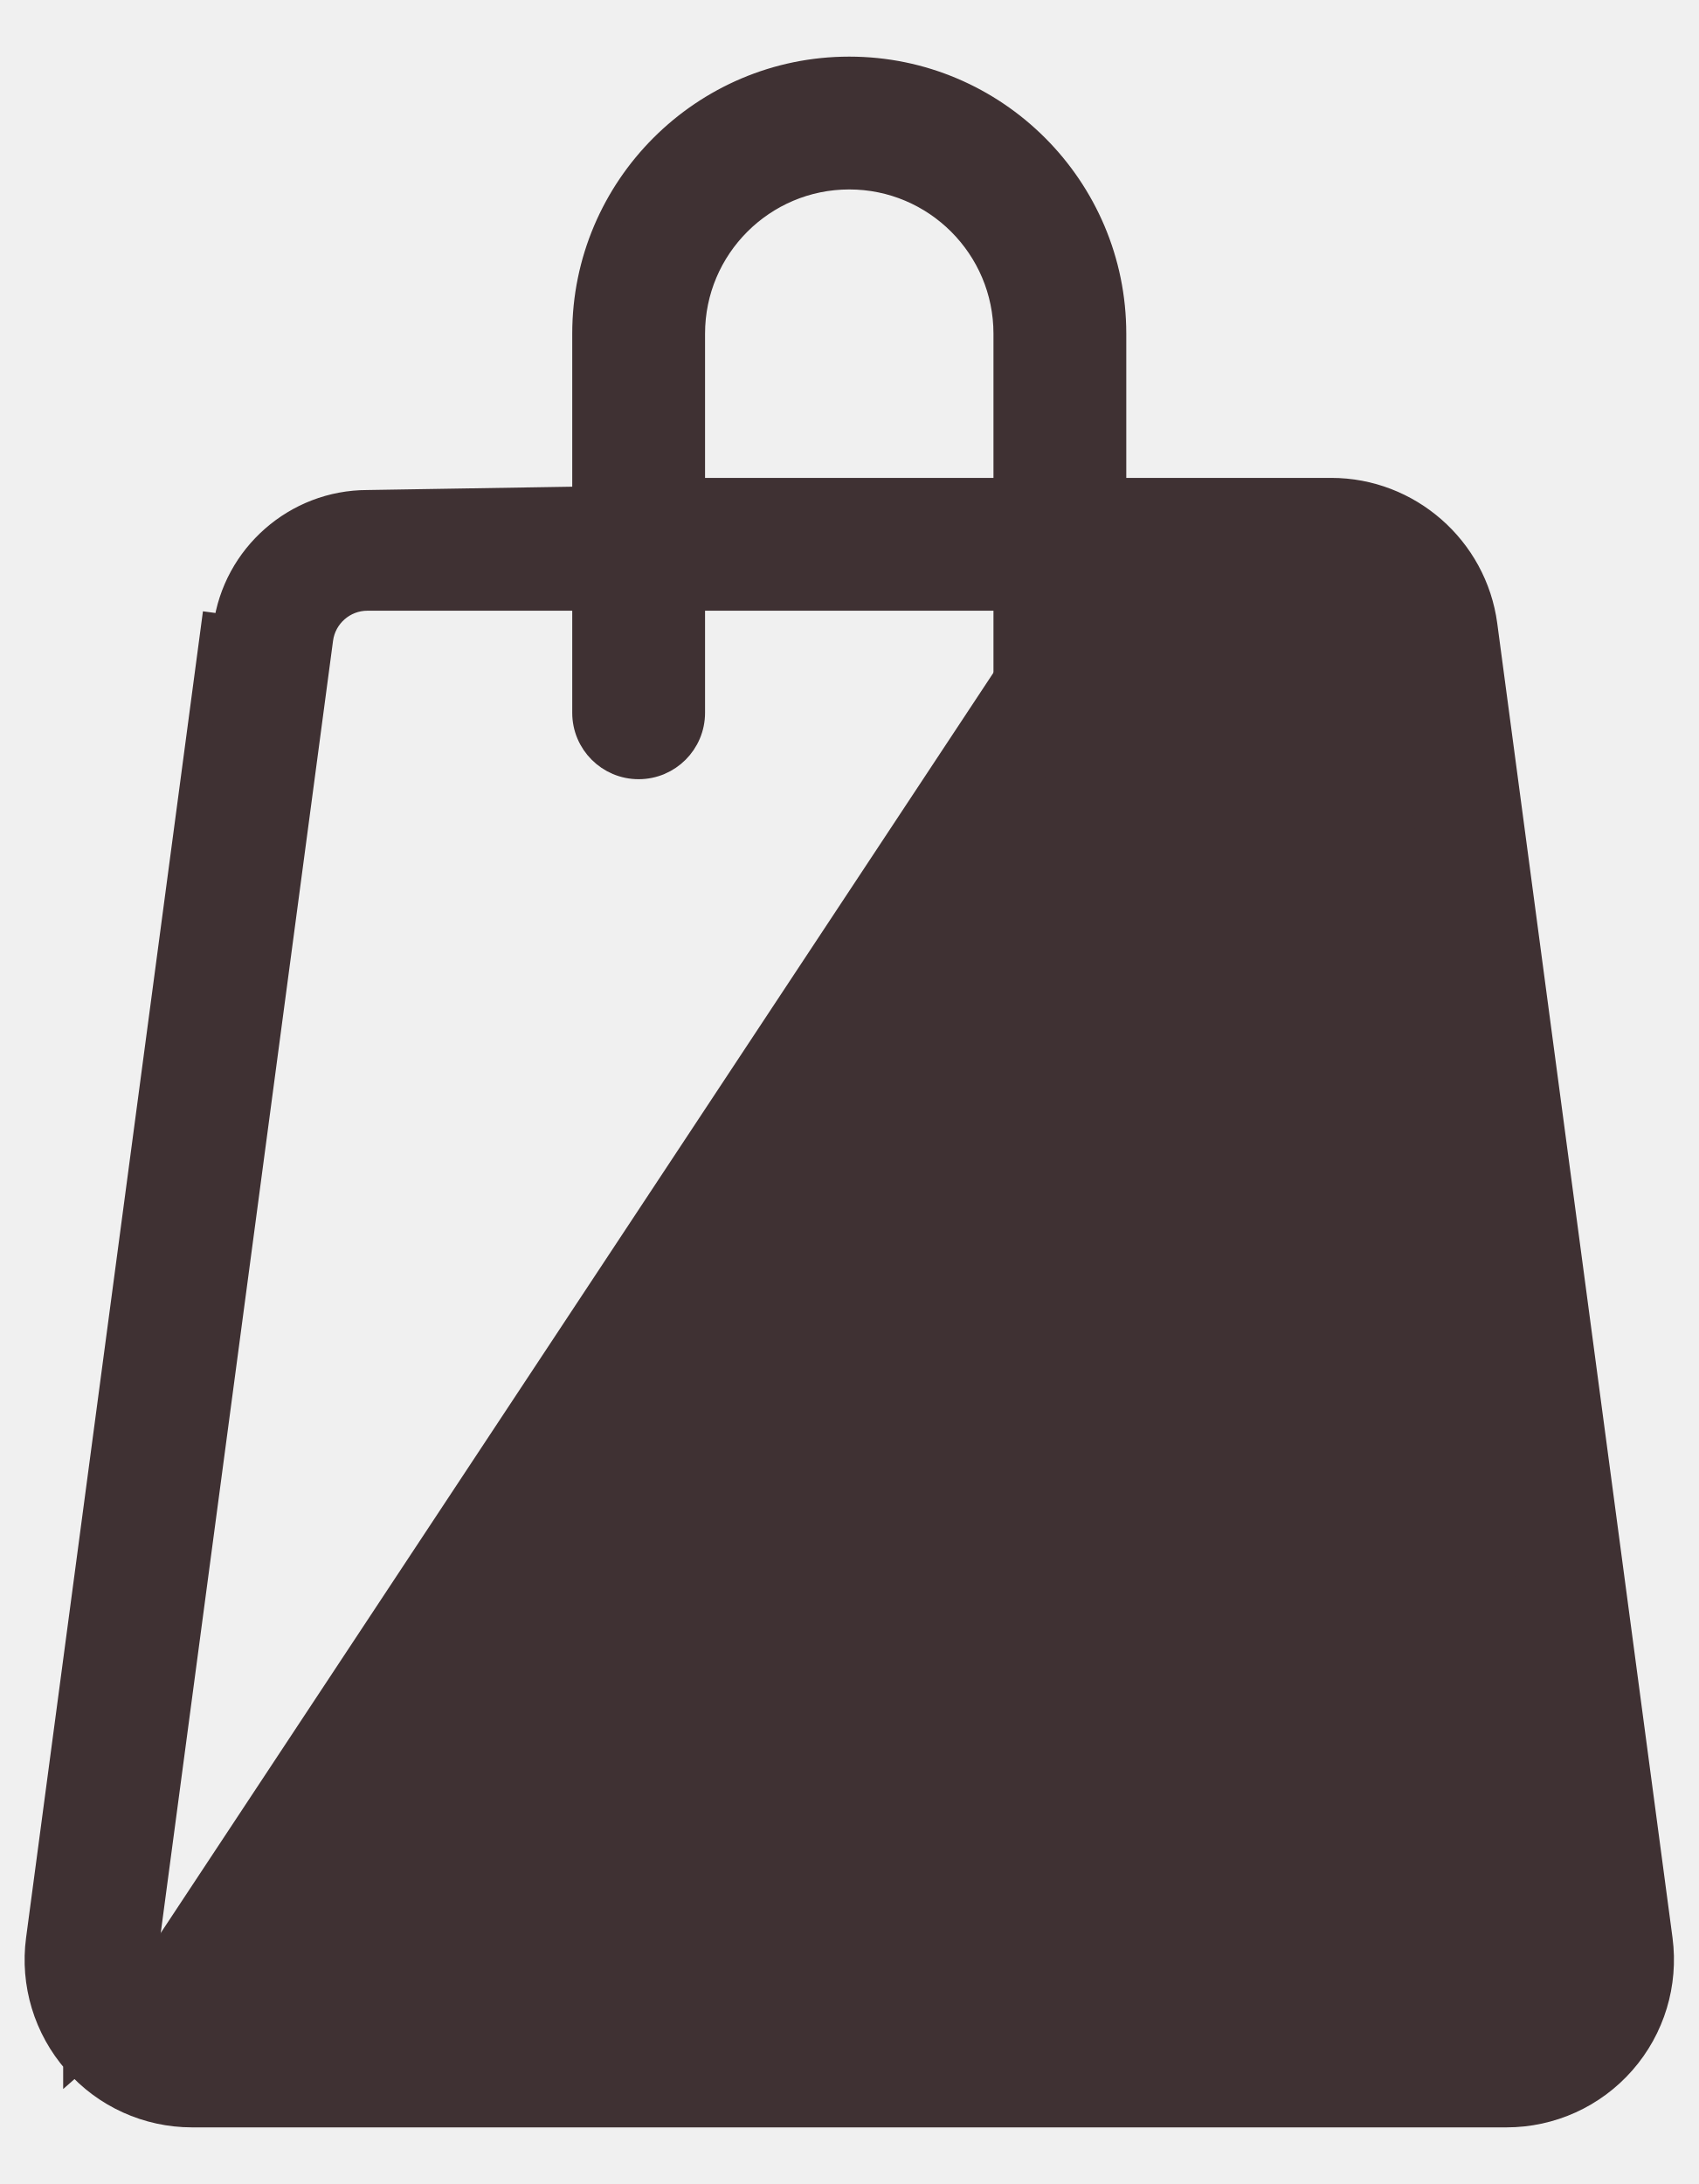
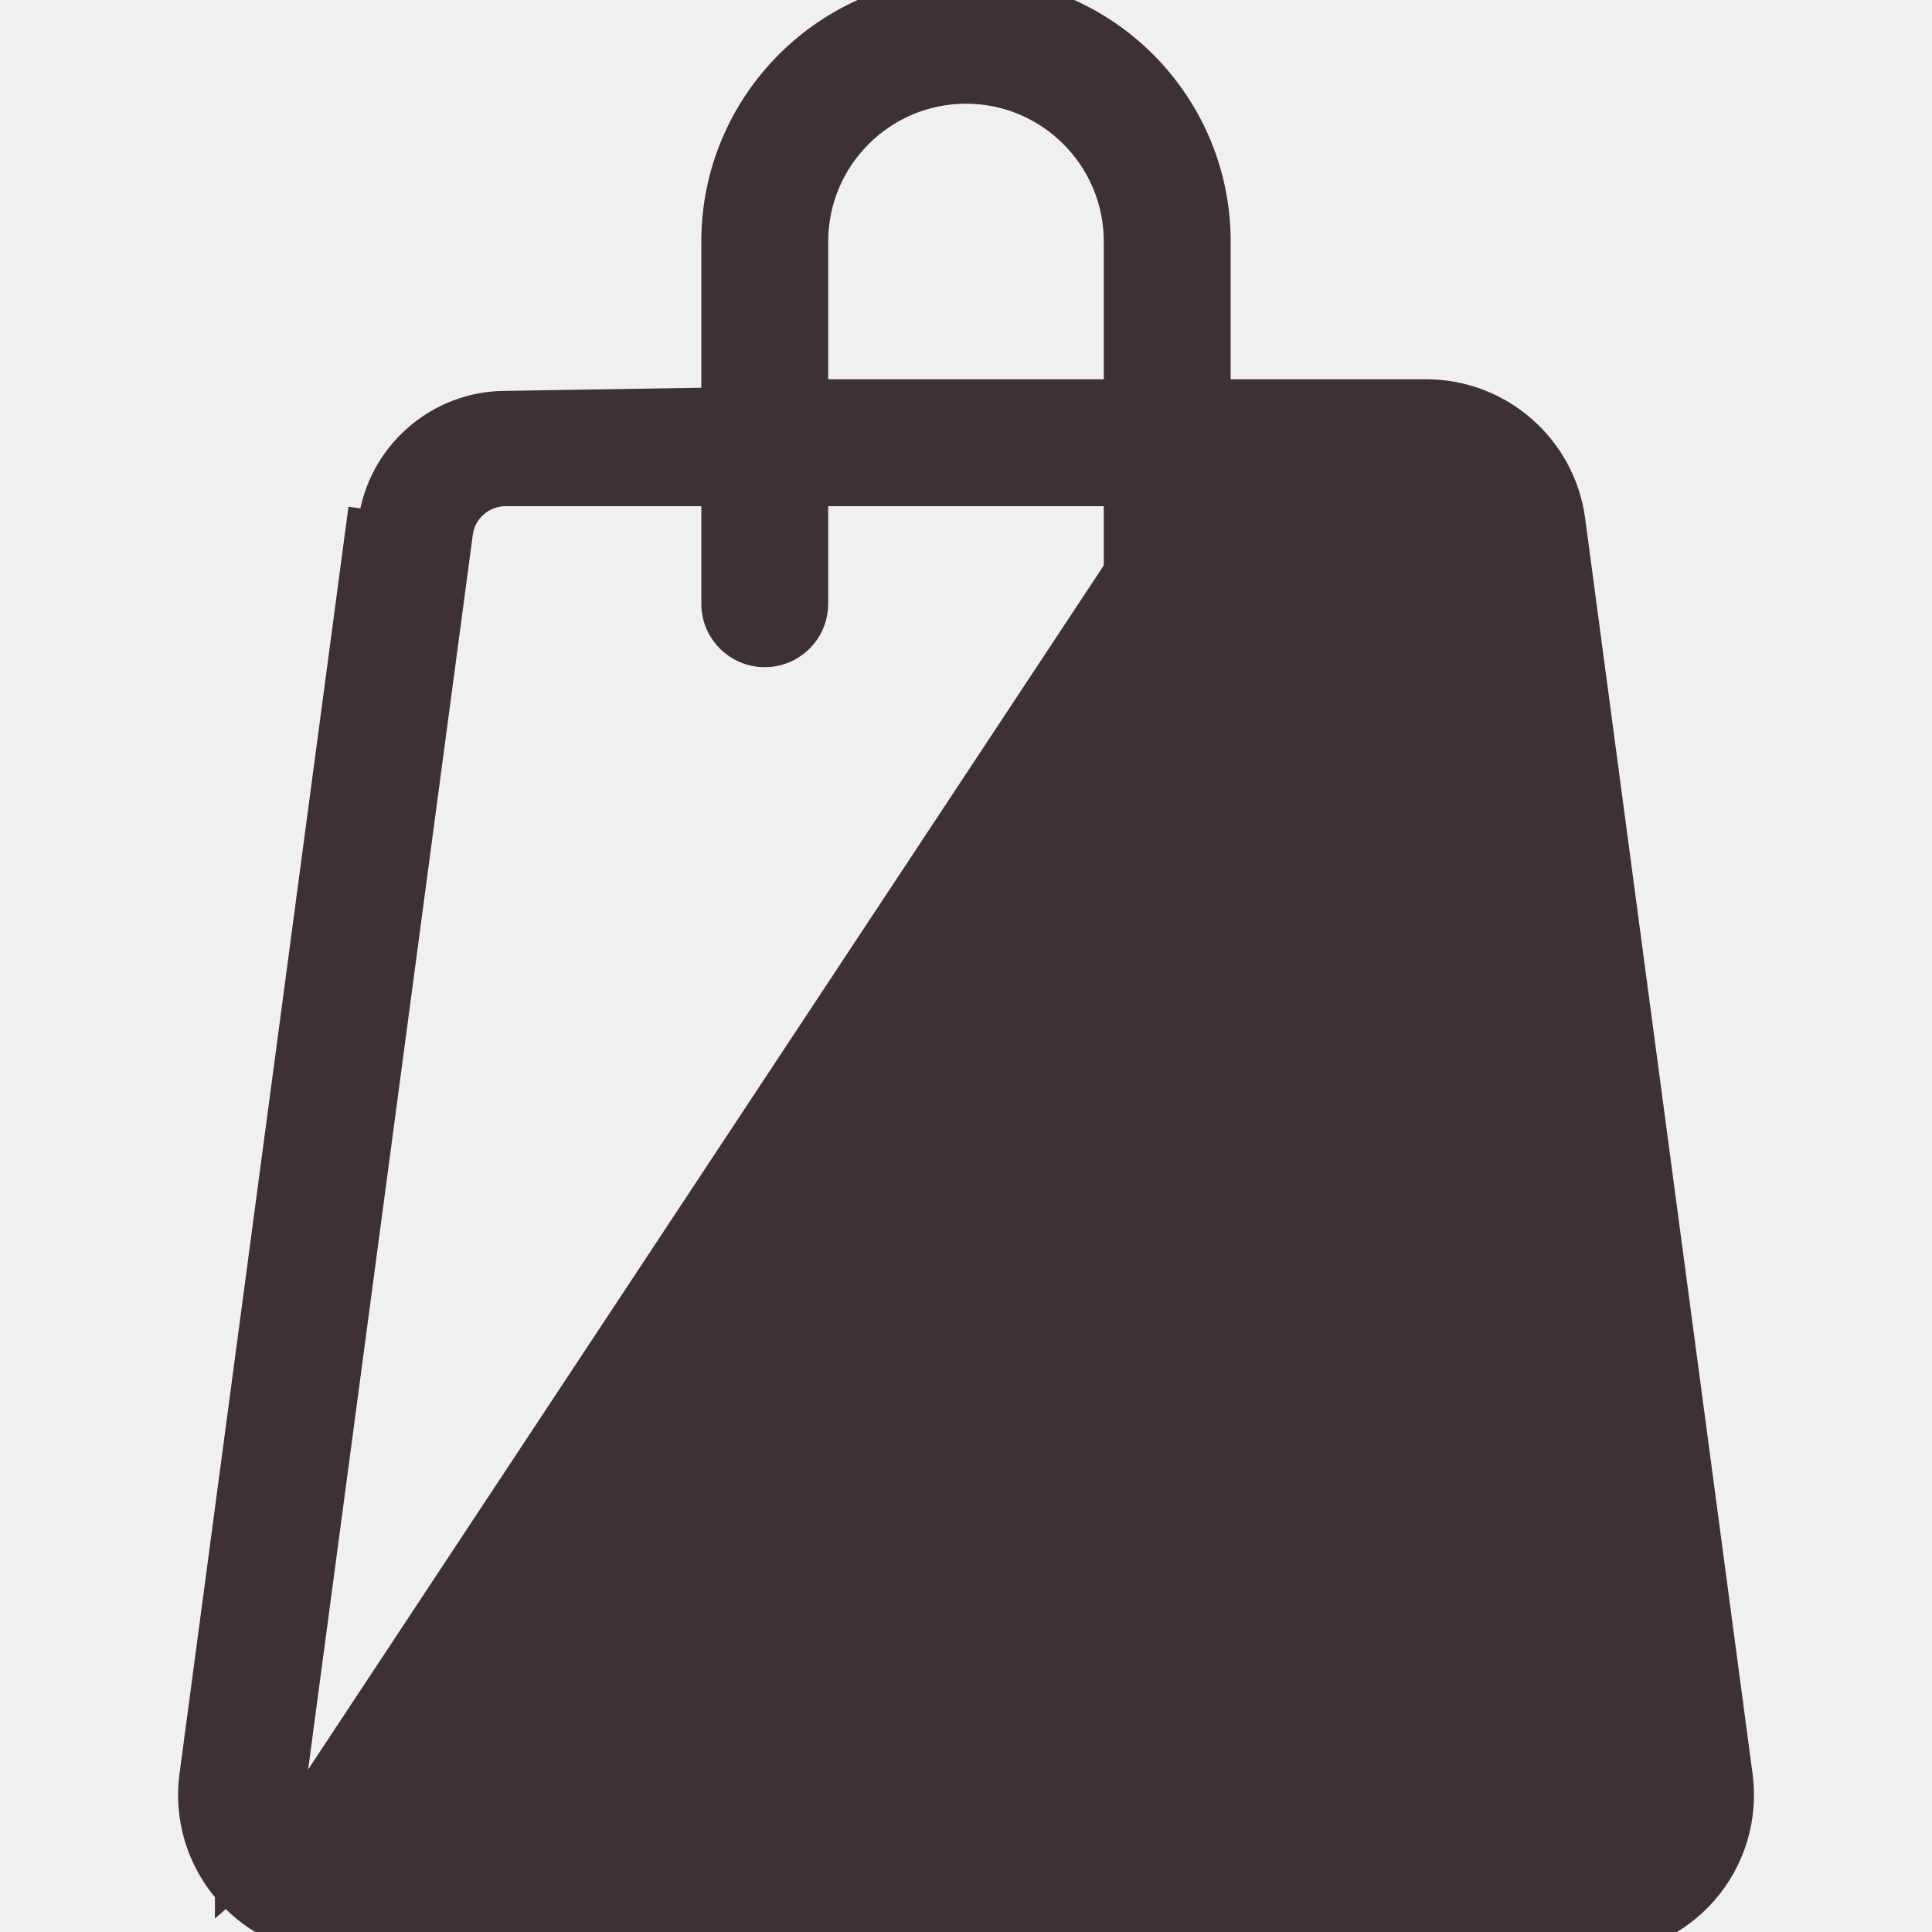
- <svg xmlns="http://www.w3.org/2000/svg" width="21" height="27" viewBox="0 0 21 27" fill="none">
-   <path d="M13.775 6.058H16.459C17.418 6.058 18.236 6.774 18.363 7.726L18.363 7.726L20.53 23.976L20.53 23.976C20.602 24.525 20.435 25.079 20.07 25.495C19.705 25.912 19.179 26.15 18.625 26.15H2.375C1.822 26.15 1.295 25.912 0.931 25.495M13.775 6.058L4.542 6.208C3.658 6.208 2.903 6.869 2.787 7.746L2.638 7.726L2.638 7.726L0.471 23.976C0.471 23.976 0.471 23.976 0.471 23.976C0.398 24.525 0.566 25.078 0.931 25.495M13.775 6.058V4.125C13.775 2.319 12.306 0.85 10.5 0.85C8.694 0.85 7.225 2.319 7.225 4.125V6.058H13.775ZM0.931 25.495C0.931 25.495 0.931 25.495 0.931 25.495L1.044 25.396L0.931 25.494C0.931 25.494 0.931 25.494 0.931 25.495ZM4.542 7.4H7.225V8.812C7.225 9.183 7.526 9.483 7.896 9.483C8.266 9.483 8.567 9.183 8.567 8.812V7.4H12.433V8.812C12.433 9.183 12.734 9.483 13.104 9.483C13.475 9.483 13.775 9.183 13.775 8.812V7.4H16.459C16.747 7.4 16.994 7.616 17.032 7.902L17.032 7.902L19.198 24.152C19.221 24.321 19.172 24.483 19.06 24.61L19.06 24.611C18.949 24.738 18.796 24.808 18.625 24.808H2.375C2.205 24.808 2.053 24.739 1.94 24.611C1.828 24.482 1.78 24.321 1.802 24.152L3.969 7.902L3.969 7.902C4.007 7.616 4.253 7.4 4.542 7.4ZM12.433 6.058H8.567V4.125C8.567 3.059 9.434 2.192 10.5 2.192C11.566 2.192 12.433 3.059 12.433 4.125V6.058Z" fill="#3F3133" stroke="#3F3133" stroke-width="0.3" />
+ <svg xmlns="http://www.w3.org/2000/svg" width="25" height="25" viewBox="0 0 25 25" fill="none">
+   <g clip-path="url(#clip0_1165:53)">
+     <path d="M15.775 5.058H18.458C19.418 5.058 20.236 5.774 20.363 6.726L20.363 6.726L22.53 22.976L22.53 22.976C22.602 23.525 22.435 24.079 22.07 24.495C21.705 24.912 21.179 25.15 20.625 25.15H4.375C3.822 25.15 3.295 24.912 2.931 24.495M15.775 5.058L6.542 5.208C5.658 5.208 4.903 5.869 4.786 6.746L4.638 6.726L4.638 6.726L2.471 22.976C2.471 22.976 2.471 22.976 2.471 22.976C2.398 23.525 2.566 24.078 2.931 24.495M15.775 5.058V3.125C15.775 1.319 14.306 -0.15 12.5 -0.15C10.694 -0.15 9.225 1.319 9.225 3.125V5.058H15.775ZM2.931 24.495C2.931 24.495 2.931 24.495 2.931 24.495L3.044 24.396L2.931 24.494C2.931 24.494 2.931 24.494 2.931 24.495ZM6.542 6.4H9.225V7.812C9.225 8.183 9.525 8.483 9.896 8.483C10.266 8.483 10.567 8.183 10.567 7.812V6.4H14.433V7.812C14.433 8.183 14.734 8.483 15.104 8.483C15.474 8.483 15.775 8.183 15.775 7.812V6.4H18.458C18.747 6.4 18.994 6.616 19.032 6.902L19.032 6.902L21.198 23.152C21.221 23.321 21.172 23.483 21.06 23.61L21.06 23.611C20.949 23.738 20.795 23.808 20.625 23.808H4.375C4.205 23.808 4.052 23.739 3.94 23.611C3.828 23.482 3.779 23.321 3.802 23.152L5.969 6.902L5.969 6.902C6.007 6.616 6.252 6.4 6.542 6.4ZM14.433 5.058H10.567V3.125C10.567 2.059 11.434 1.192 12.5 1.192C13.566 1.192 14.433 2.059 14.433 3.125V5.058Z" fill="#3F3133" stroke="#3F3133" stroke-width="0.3" />
+   </g>
+   <defs>
+     <clipPath id="clip0_1165:53">
+       <rect width="25" height="25" fill="white" />
+     </clipPath>
+   </defs>
</svg>
